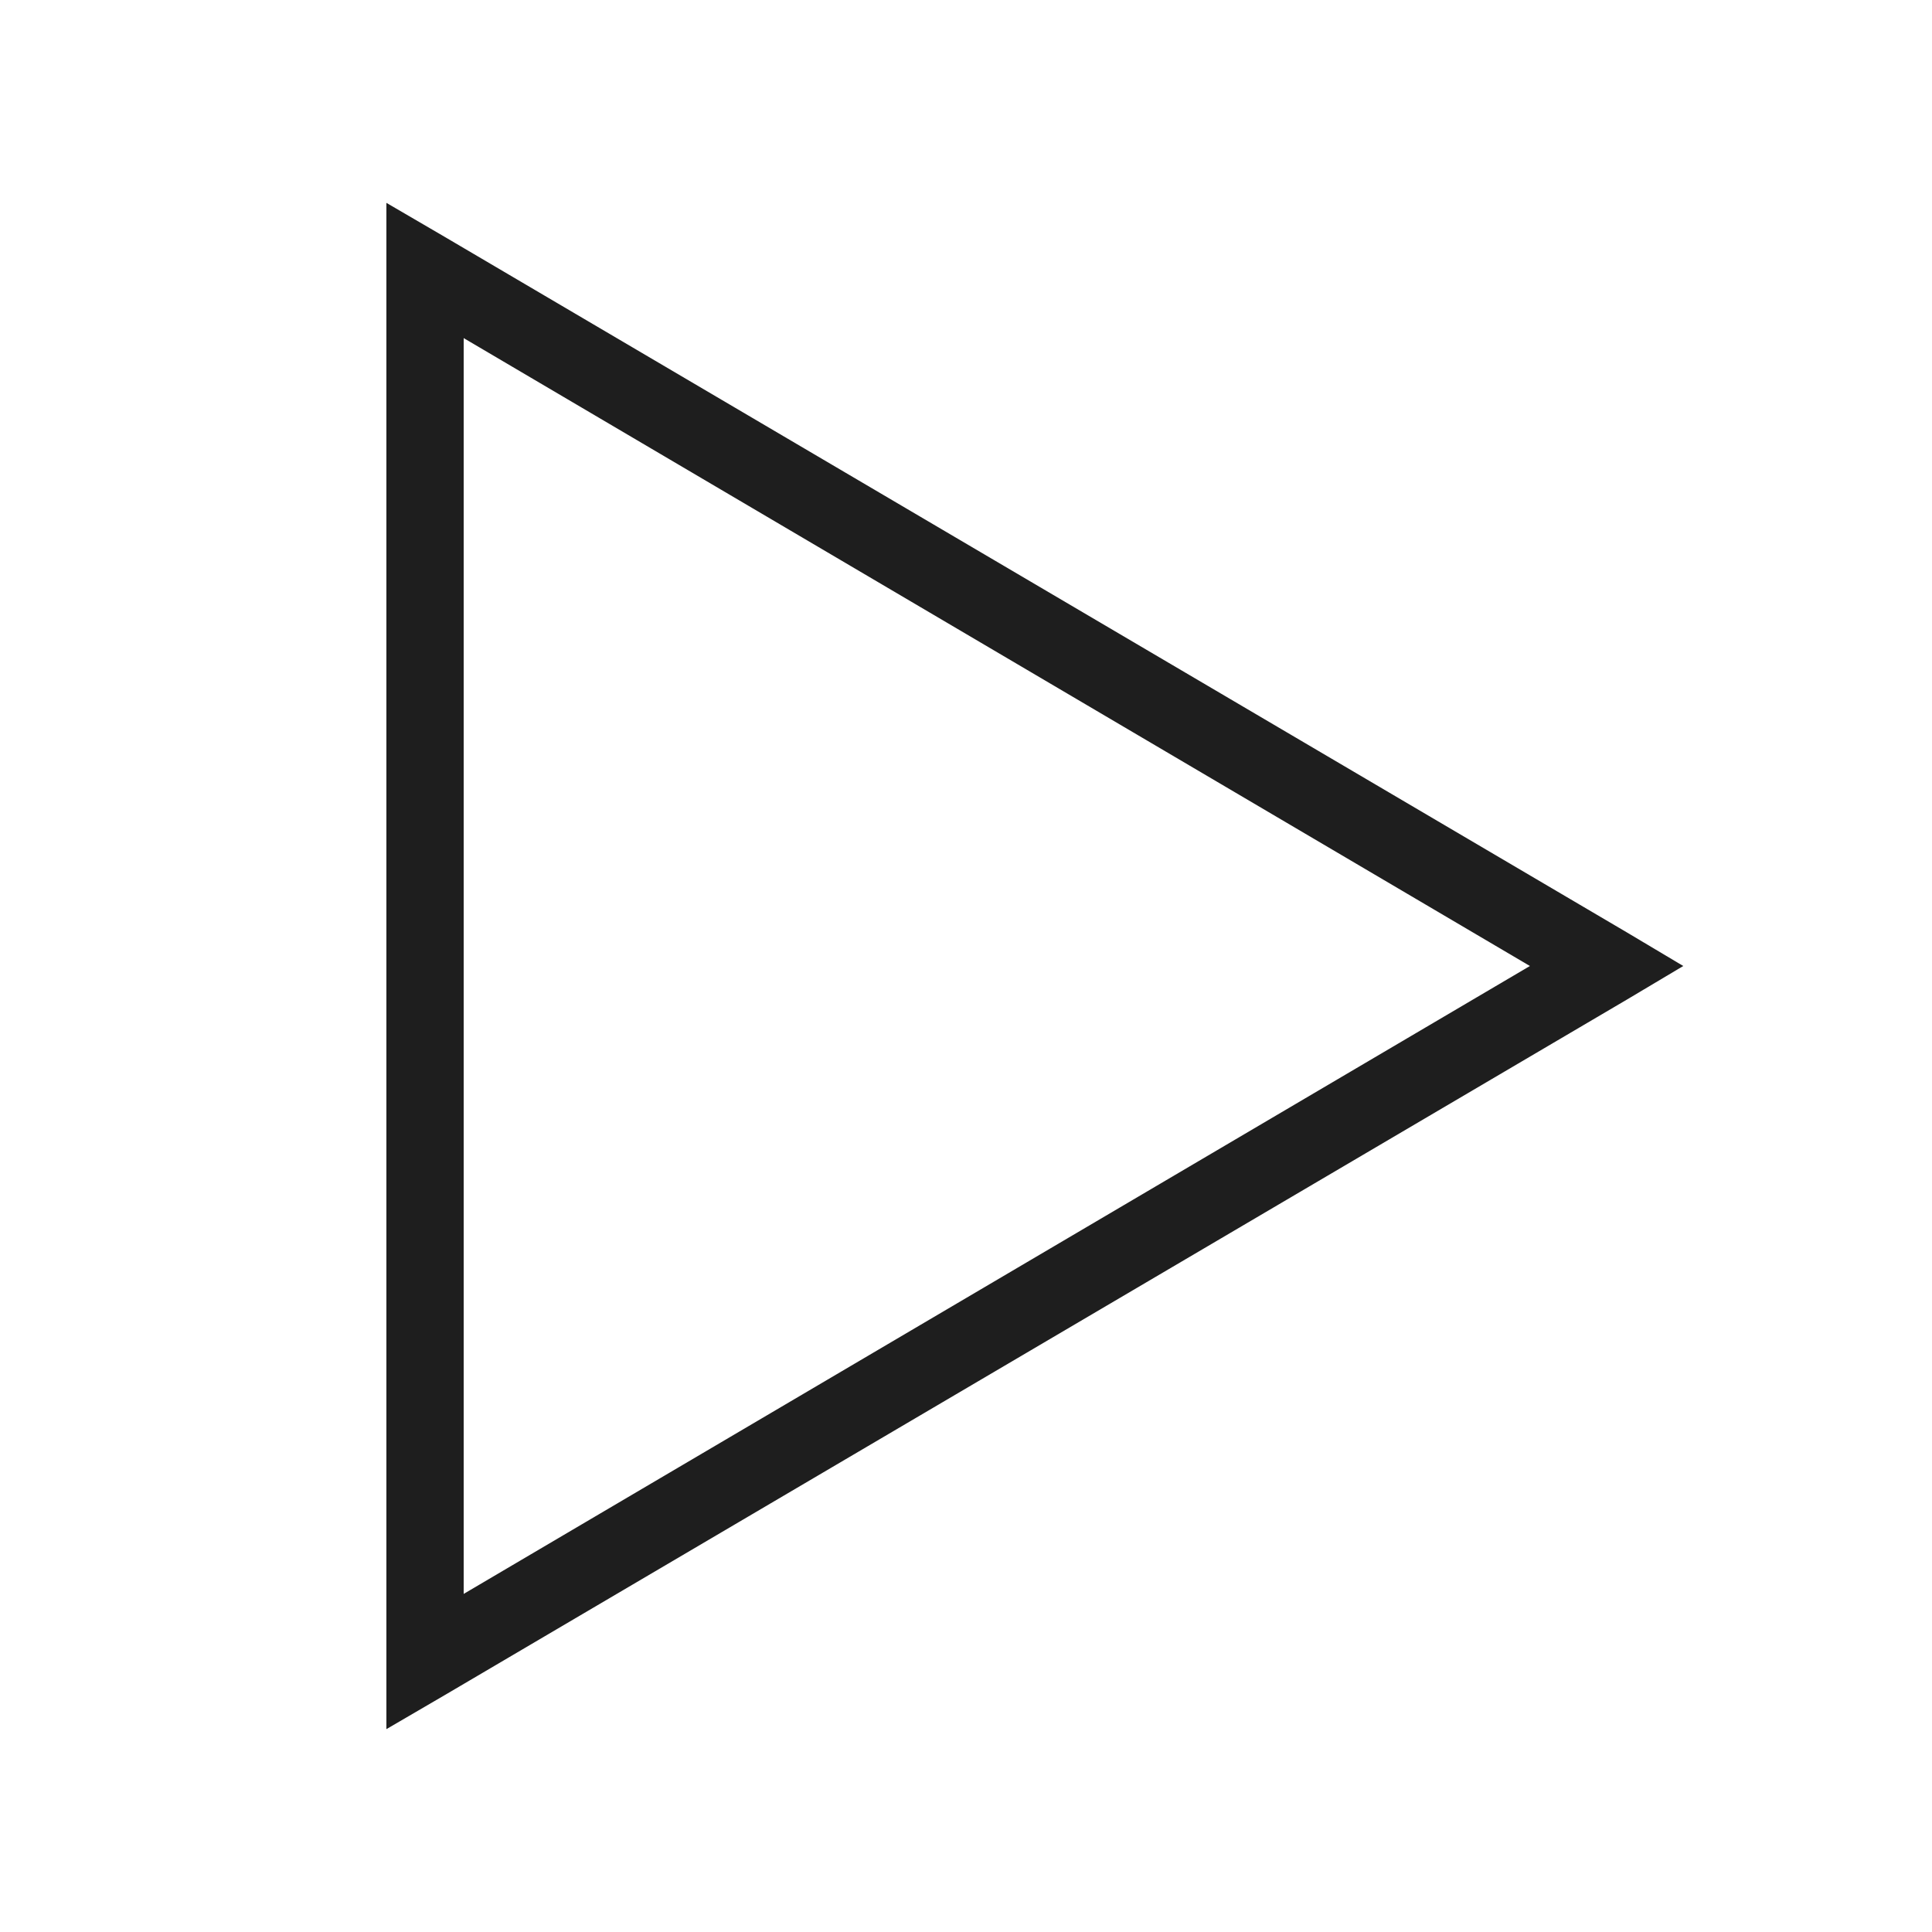
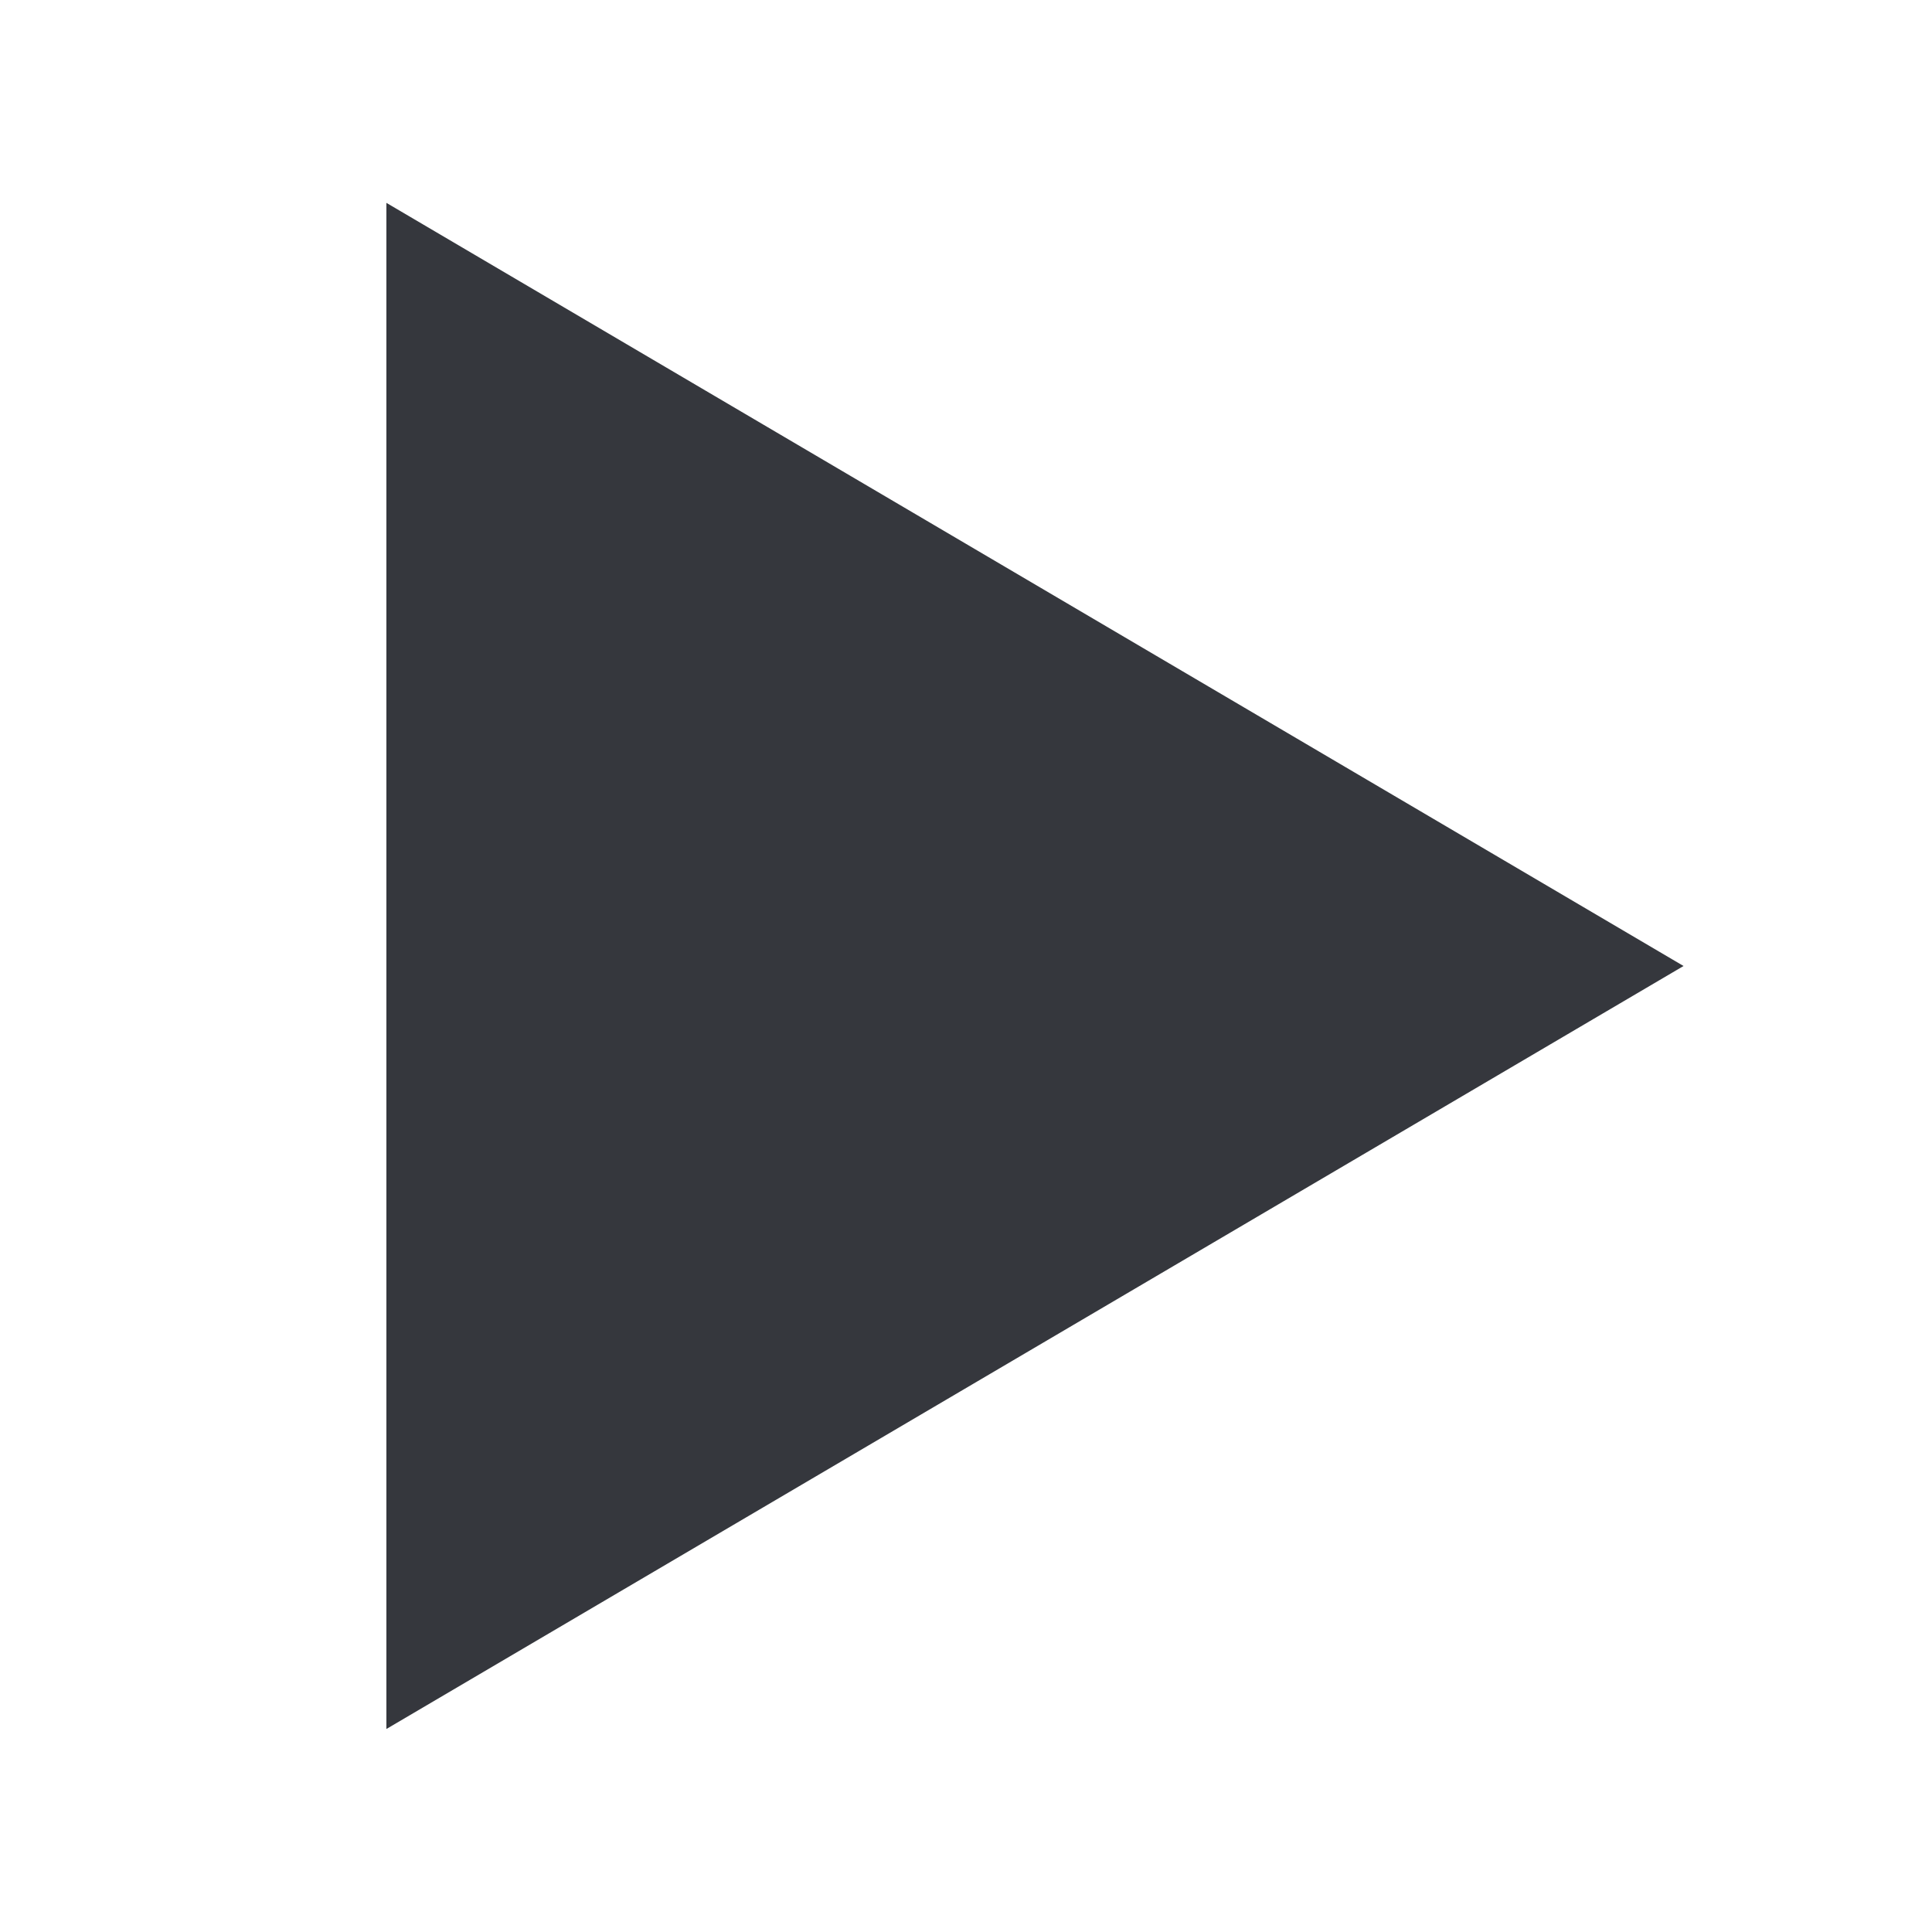
<svg xmlns="http://www.w3.org/2000/svg" viewBox="0,0,256,256" width="50px" height="50px">
-   <g fill="#1e1e1e" fill-rule="nonzero" stroke="none" stroke-width="1" stroke-linecap="butt" stroke-linejoin="miter" stroke-miterlimit="10" stroke-dasharray="" stroke-dashoffset="0" font-family="none" font-weight="none" font-size="none" text-anchor="none" style="mix-blend-mode: normal">
+   <g fill="#35373D" fill-rule="nonzero" stroke="none" stroke-width="1" stroke-linecap="butt" stroke-linejoin="miter" stroke-miterlimit="10" stroke-dasharray="" stroke-dashoffset="0" font-family="none" font-weight="none" font-size="none" text-anchor="none" style="mix-blend-mode: normal">
    <g transform="scale(5.12,5.12)">
-       <path d="M10,5.25v39.5l1.5,-0.875l30.594,-18l1.469,-0.875l-1.469,-0.875l-30.594,-18zM12,8.75l27.594,16.25l-27.594,16.25z" />
+       <path d="M10,5.25v39.496l33.57,-19.746z" />
    </g>
  </g>
</svg>
